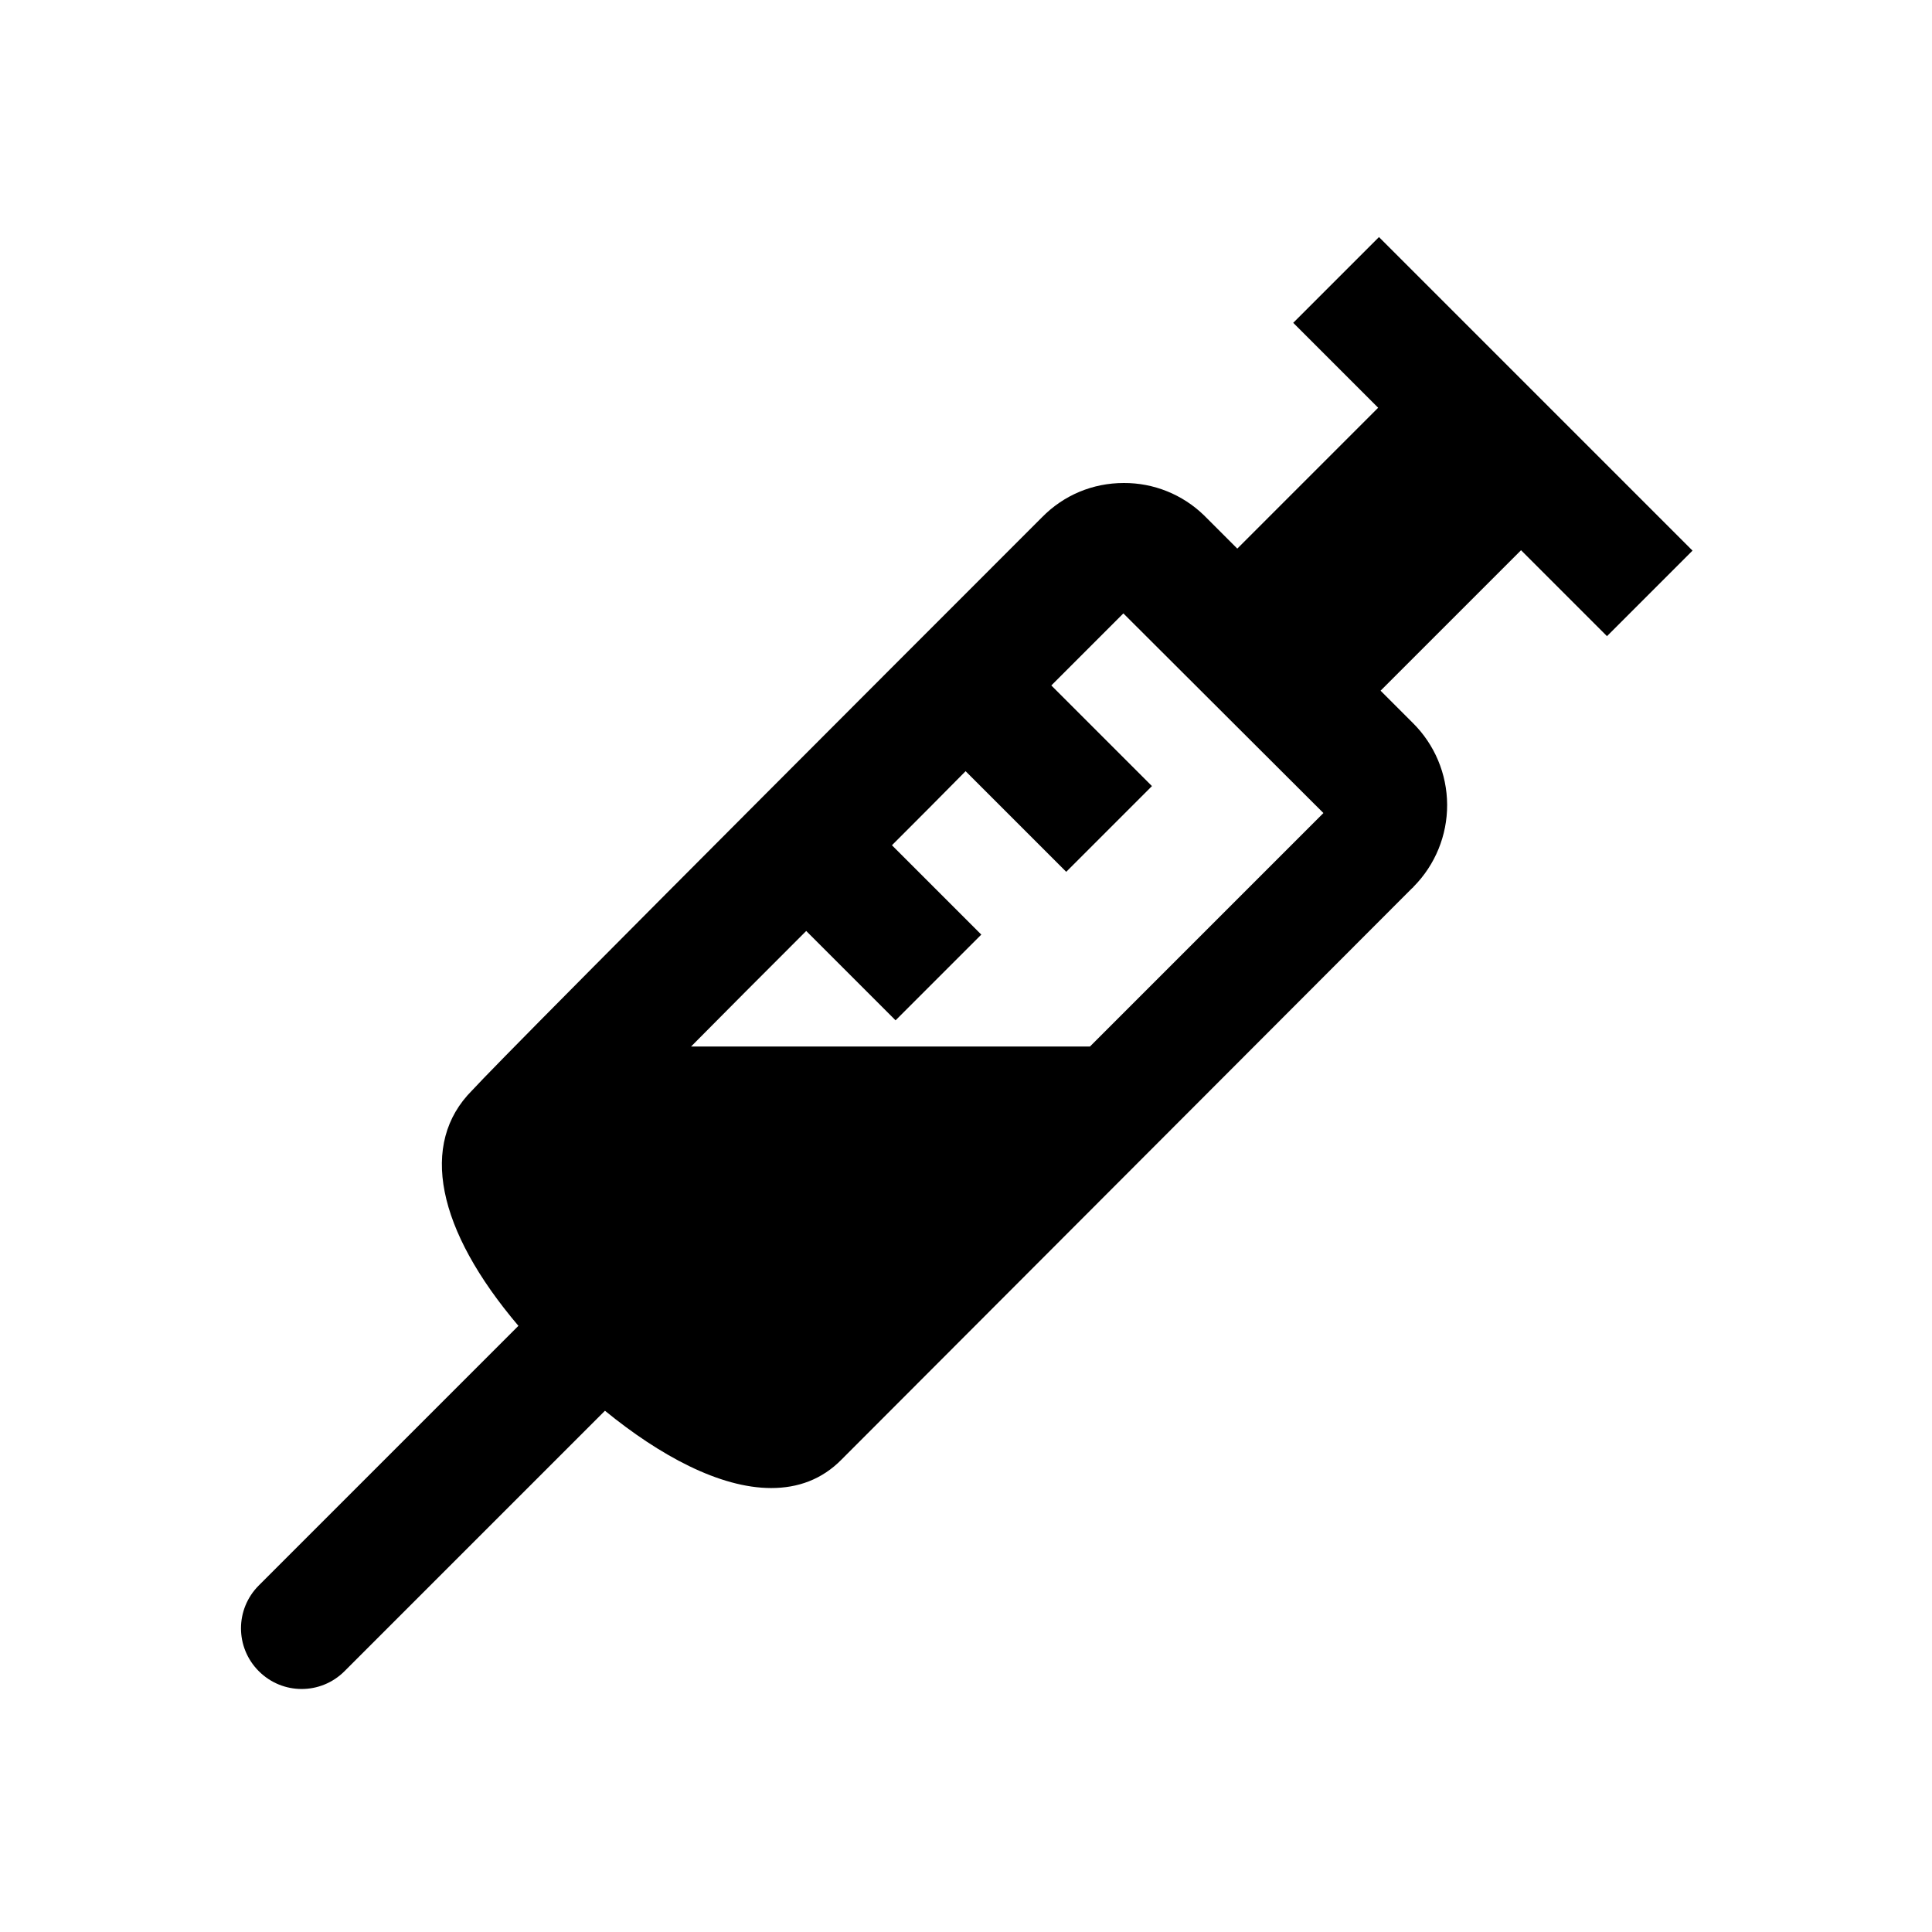
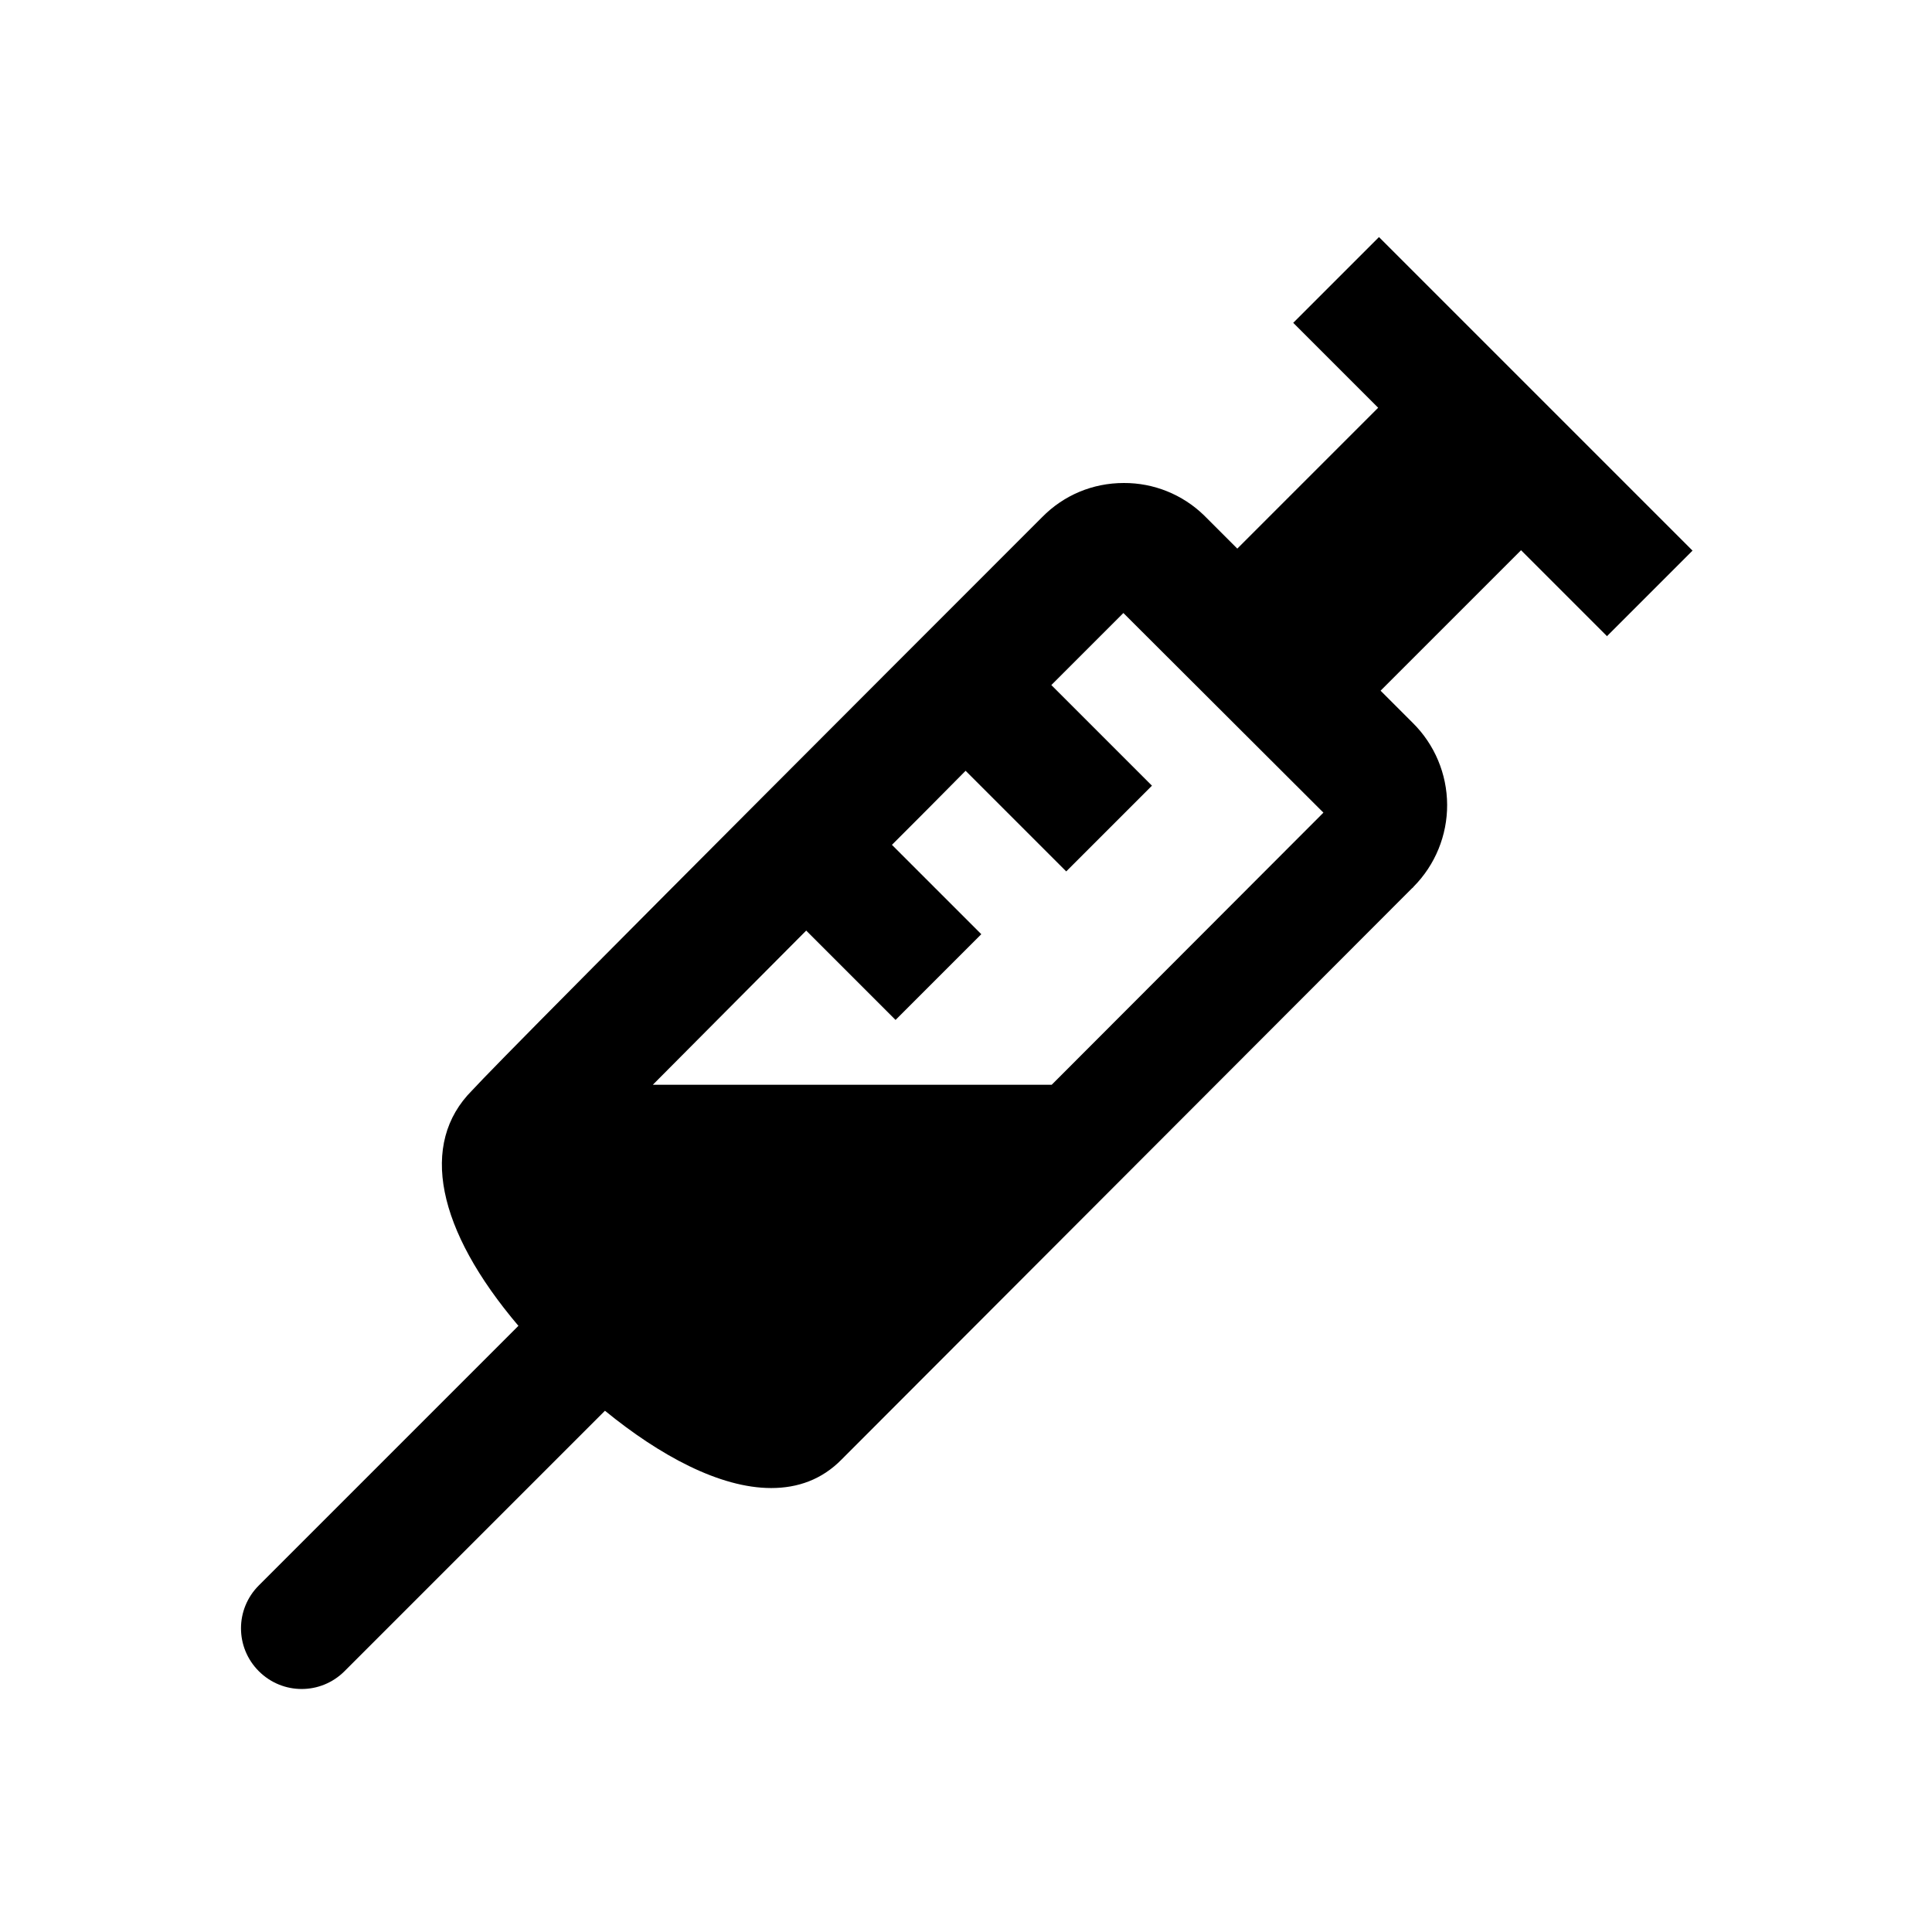
<svg xmlns="http://www.w3.org/2000/svg" viewBox="0 0 48 48">
-   <path d="m39.92 15.81 2.13-2.13-7.79-7.79-2.13 2.13 2.11 2.11-3.5 3.5-.79-.79-.04-.04a2.84 2.84 0 0 0-1.99-.8c-.77 0-1.49.3-2.03.85-11.4 11.4-13.67 13.71-14.16 14.24-1.32 1.32-.88 3.46 1.15 5.85l-6.45 6.45c-.59.59-.59 1.54 0 2.13s1.54.59 2.13 0l6.47-6.47c1.36 1.11 2.85 1.92 4.13 1.92.66 0 1.26-.21 1.75-.71l14.17-14.19s.03-.02.04-.04a2.876 2.876 0 0 0-.02-4.07l-.8-.8 3.49-3.49 2.13 2.13ZM27.09 26h-9.92c.85-.86 1.82-1.83 2.86-2.87l2.22 2.22 2.13-2.13L22.16 21c.61-.61 1.22-1.22 1.83-1.84l2.5 2.5 2.13-2.13-2.5-2.5 1.79-1.79 4.97 4.96-5.8 5.8Z" />
+   <path d="m39.92 15.81 2.13-2.13-7.79-7.79-2.13 2.13 2.11 2.11-3.5 3.5-.79-.79-.04-.04a2.84 2.84 0 0 0-1.99-.8c-.77 0-1.49.3-2.03.85-11.4 11.4-13.67 13.71-14.16 14.24-1.32 1.32-.88 3.46 1.15 5.85l-6.45 6.45c-.59.59-.59 1.54 0 2.13s1.54.59 2.13 0l6.47-6.47c1.36 1.11 2.85 1.92 4.13 1.92.66 0 1.26-.21 1.75-.71l14.17-14.19s.03-.02.04-.04a2.876 2.876 0 0 0-.02-4.07l-.8-.8 3.49-3.49 2.13 2.13ZM26.14 26.95h-9.92c.85-.86 2.78-2.79 3.81-3.83l2.22 2.22 2.13-2.13-2.22-2.22c.61-.61 1.22-1.22 1.83-1.84l2.5 2.5 2.13-2.13-2.5-2.5 1.79-1.79 4.97 4.96-6.75 6.76Z" />
</svg>
